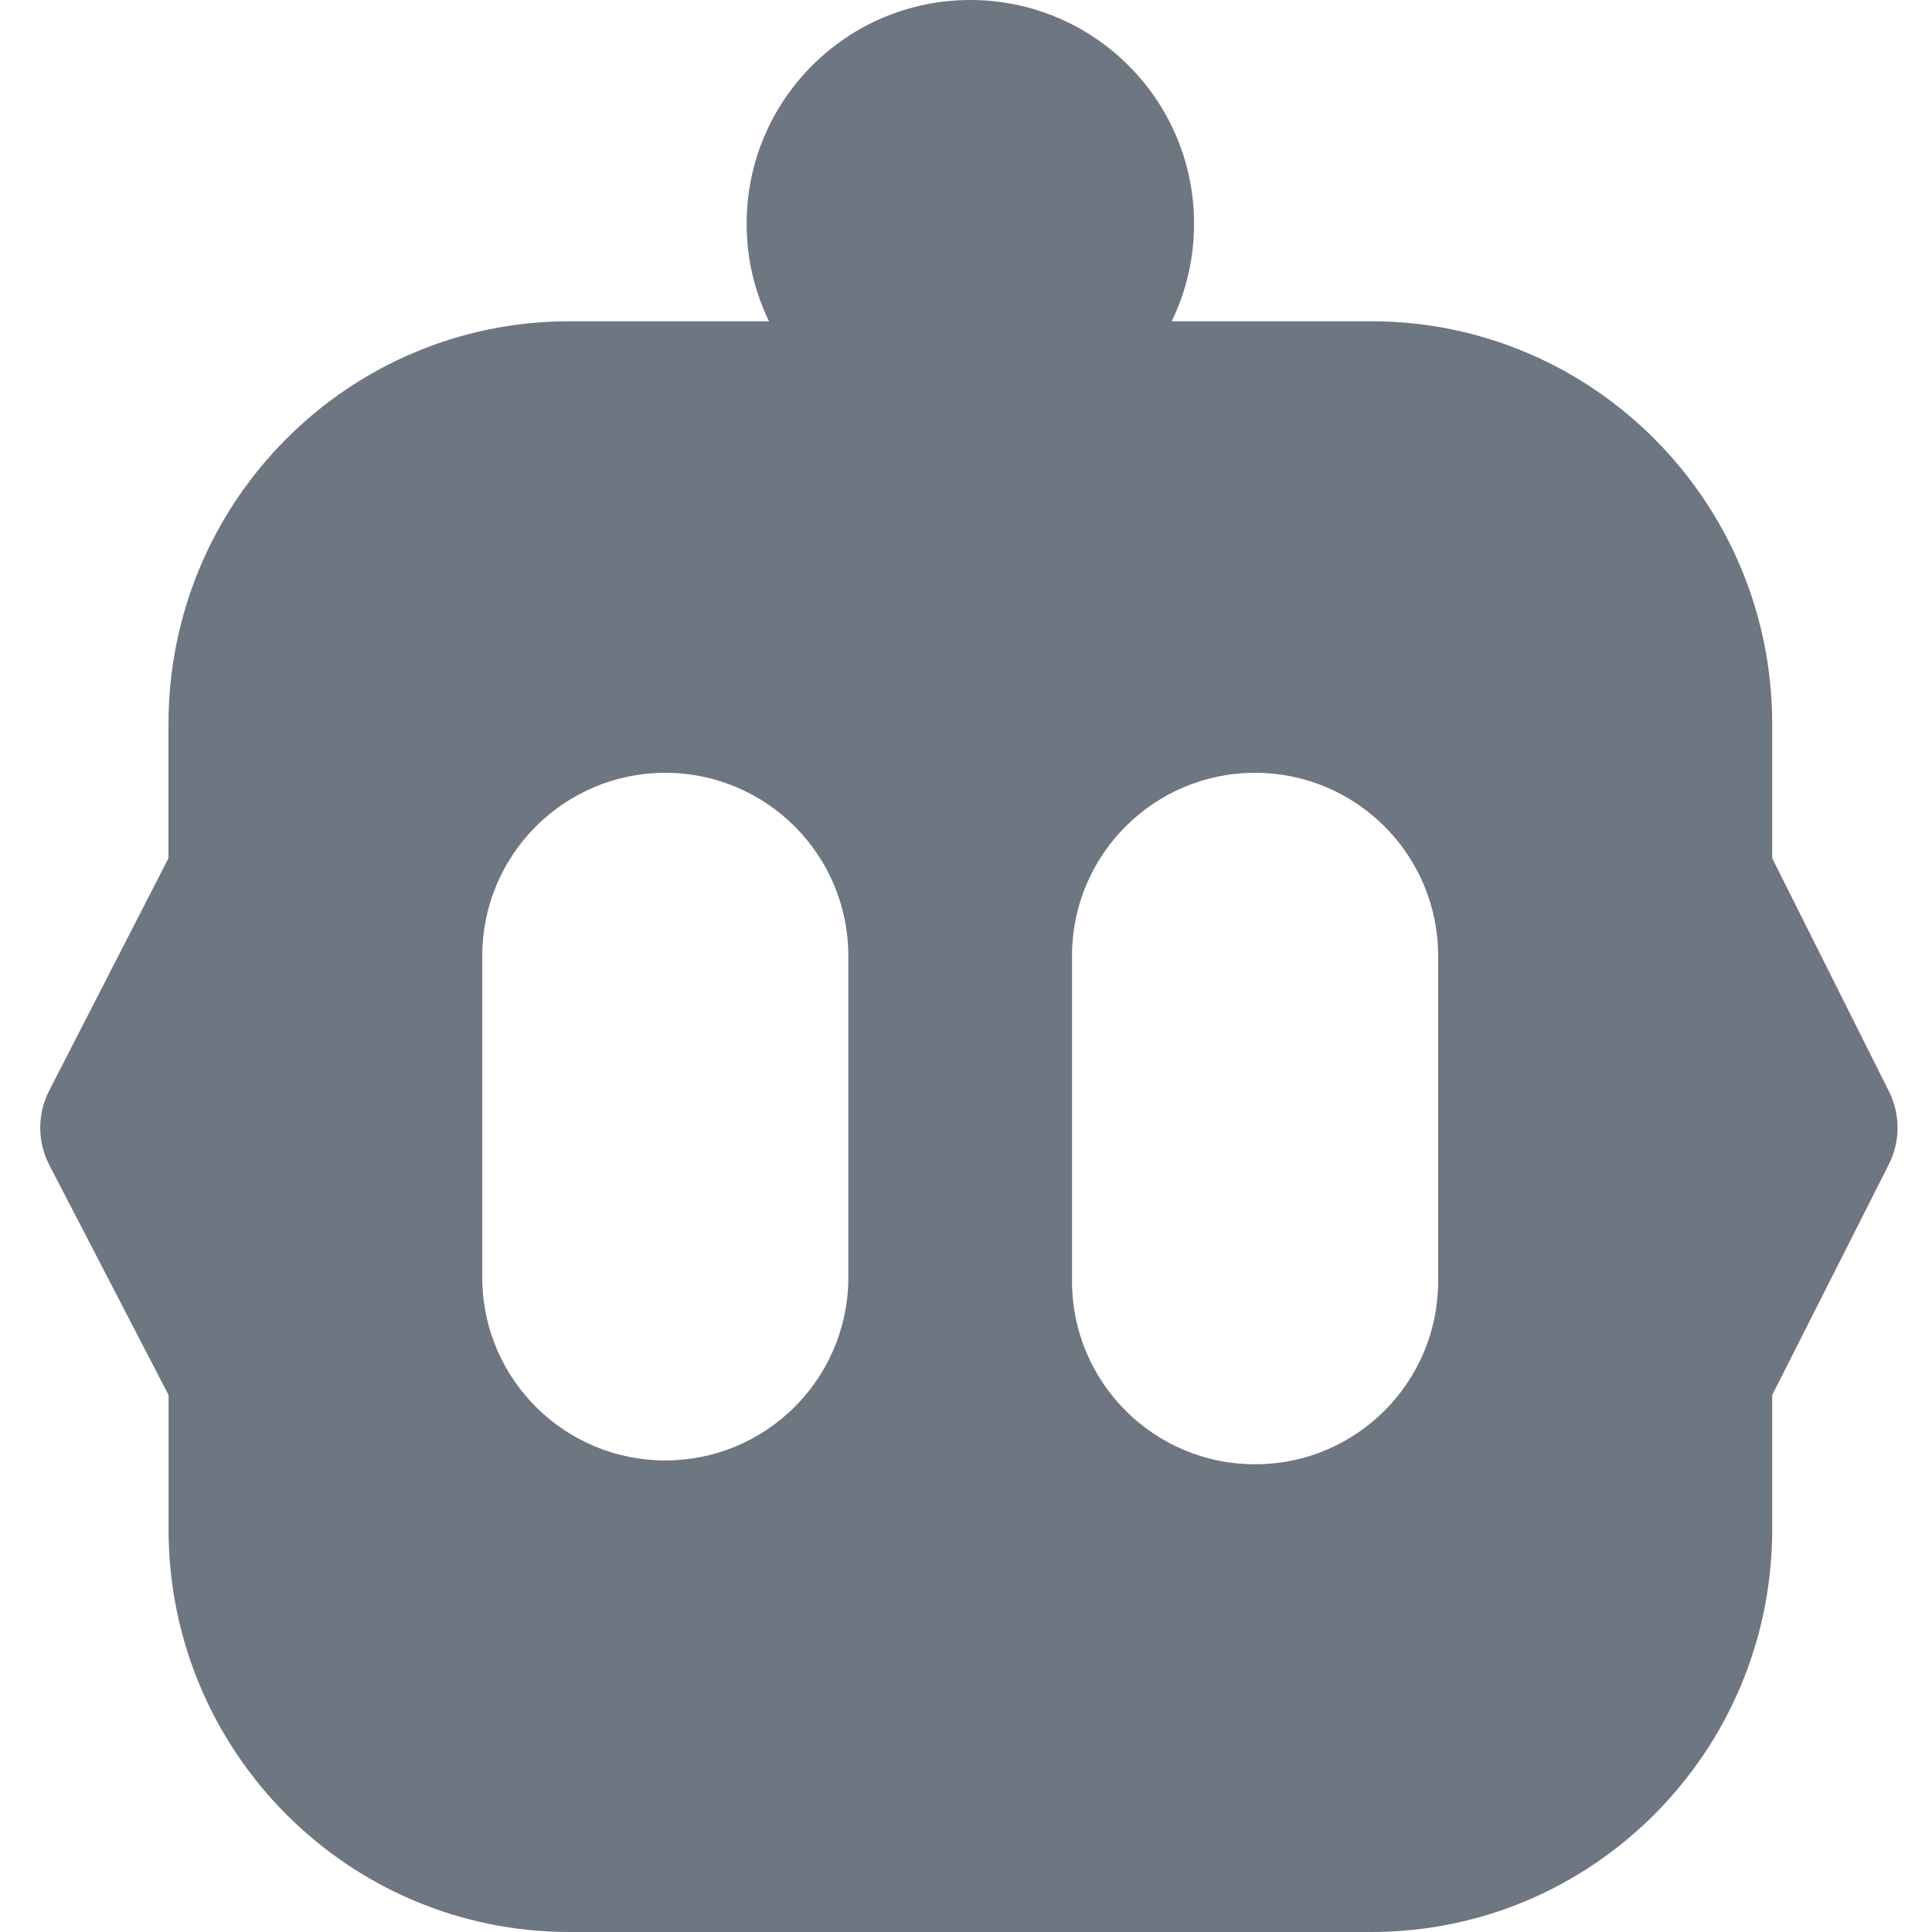
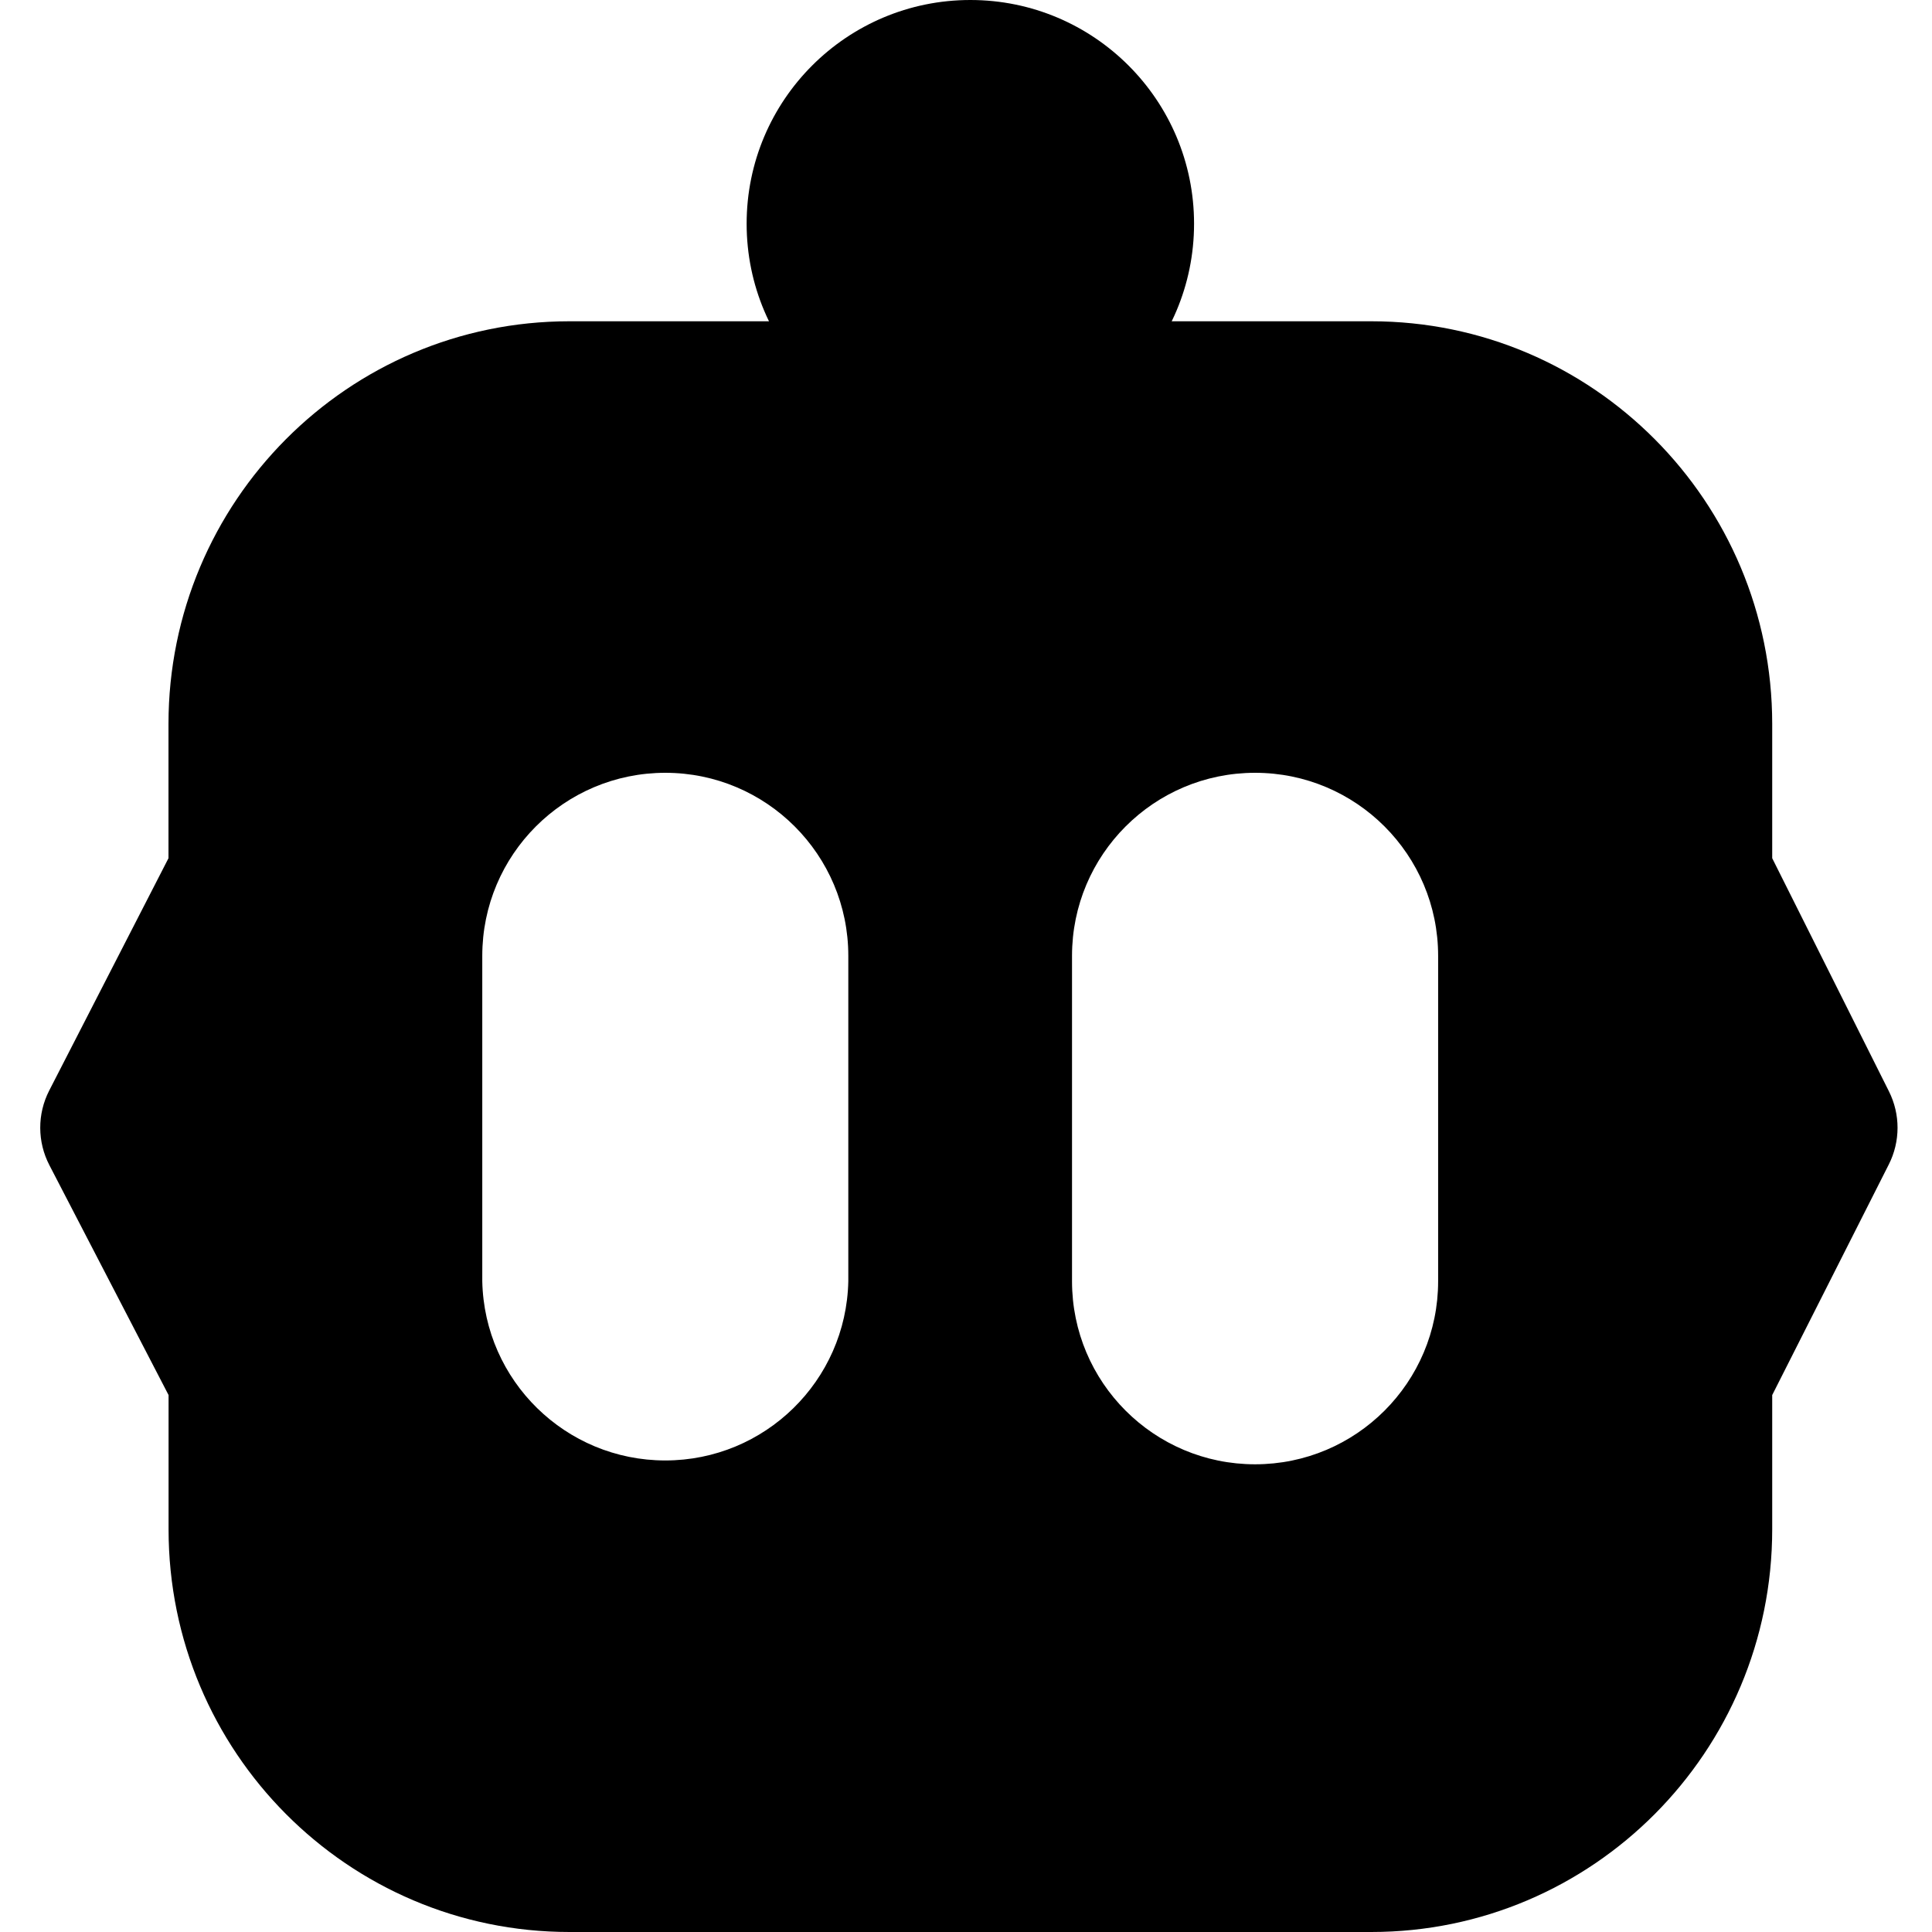
- <svg xmlns="http://www.w3.org/2000/svg" fill="#6e7681" fill-rule="evenodd" height="1em" style="flex:none;line-height:1" viewBox="0 0 24 24" width="1em">
+ <svg xmlns="http://www.w3.org/2000/svg" fill="currentColor" fill-rule="evenodd" height="1em" style="flex:none;line-height:1" viewBox="0 0 24 24" width="1em">
  <path d="M17.035 3.991c2.75 0 4.98 2.24 4.98 5.003v1.667l1.45 2.896a1.01 1.01 0 01-.002.909l-1.448 2.864v1.668c0 2.762-2.23 5.002-4.98 5.002H7.074c-2.751 0-4.98-2.24-4.98-5.002V17.33l-1.48-2.855a1.01 1.01 0 01-.003-.927l1.482-2.887V8.994c0-2.763 2.23-5.003 4.98-5.003h9.962zM8.265 9.6a2.274 2.274 0 00-2.274 2.274v4.042a2.274 2.274 0 004.547 0v-4.042A2.274 2.274 0 008.265 9.6zm7.326 0a2.274 2.274 0 00-2.274 2.274v4.042a2.274 2.274 0 104.548 0v-4.042A2.274 2.274 0 0015.59 9.6z" />
  <path d="M12.054 5.558a2.779 2.779 0 100-5.558 2.779 2.779 0 000 5.558z" />
</svg>
